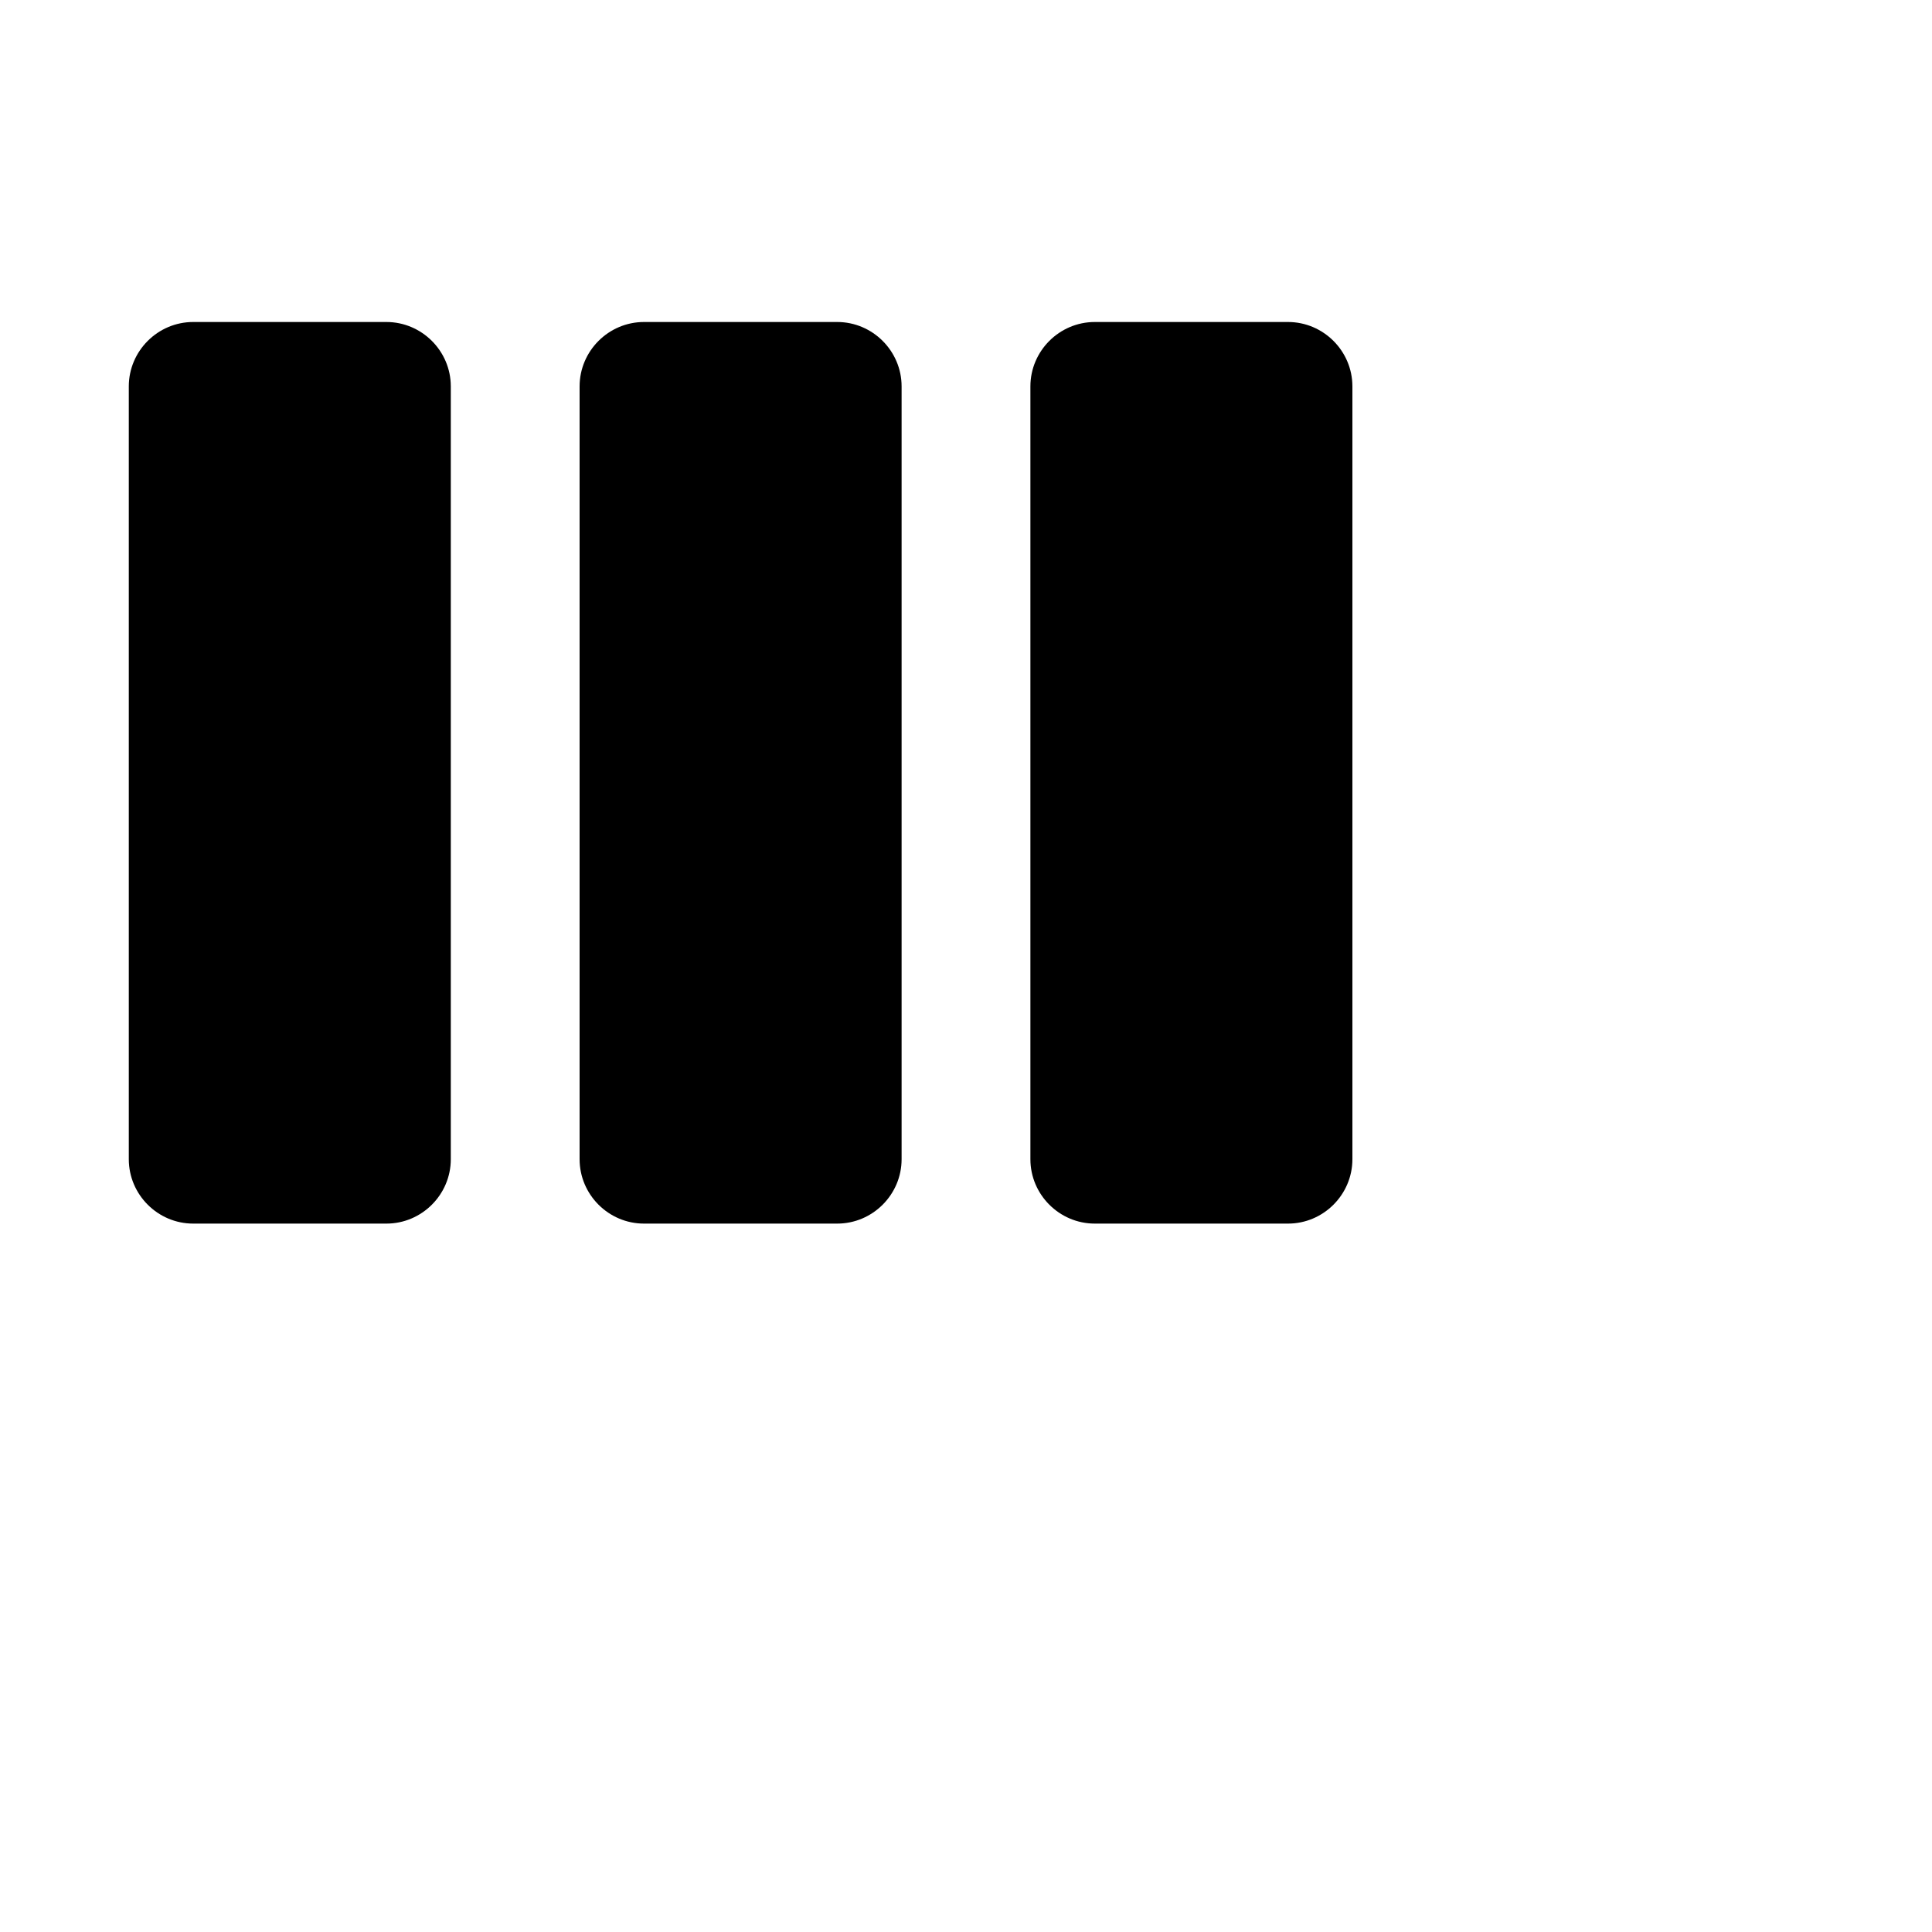
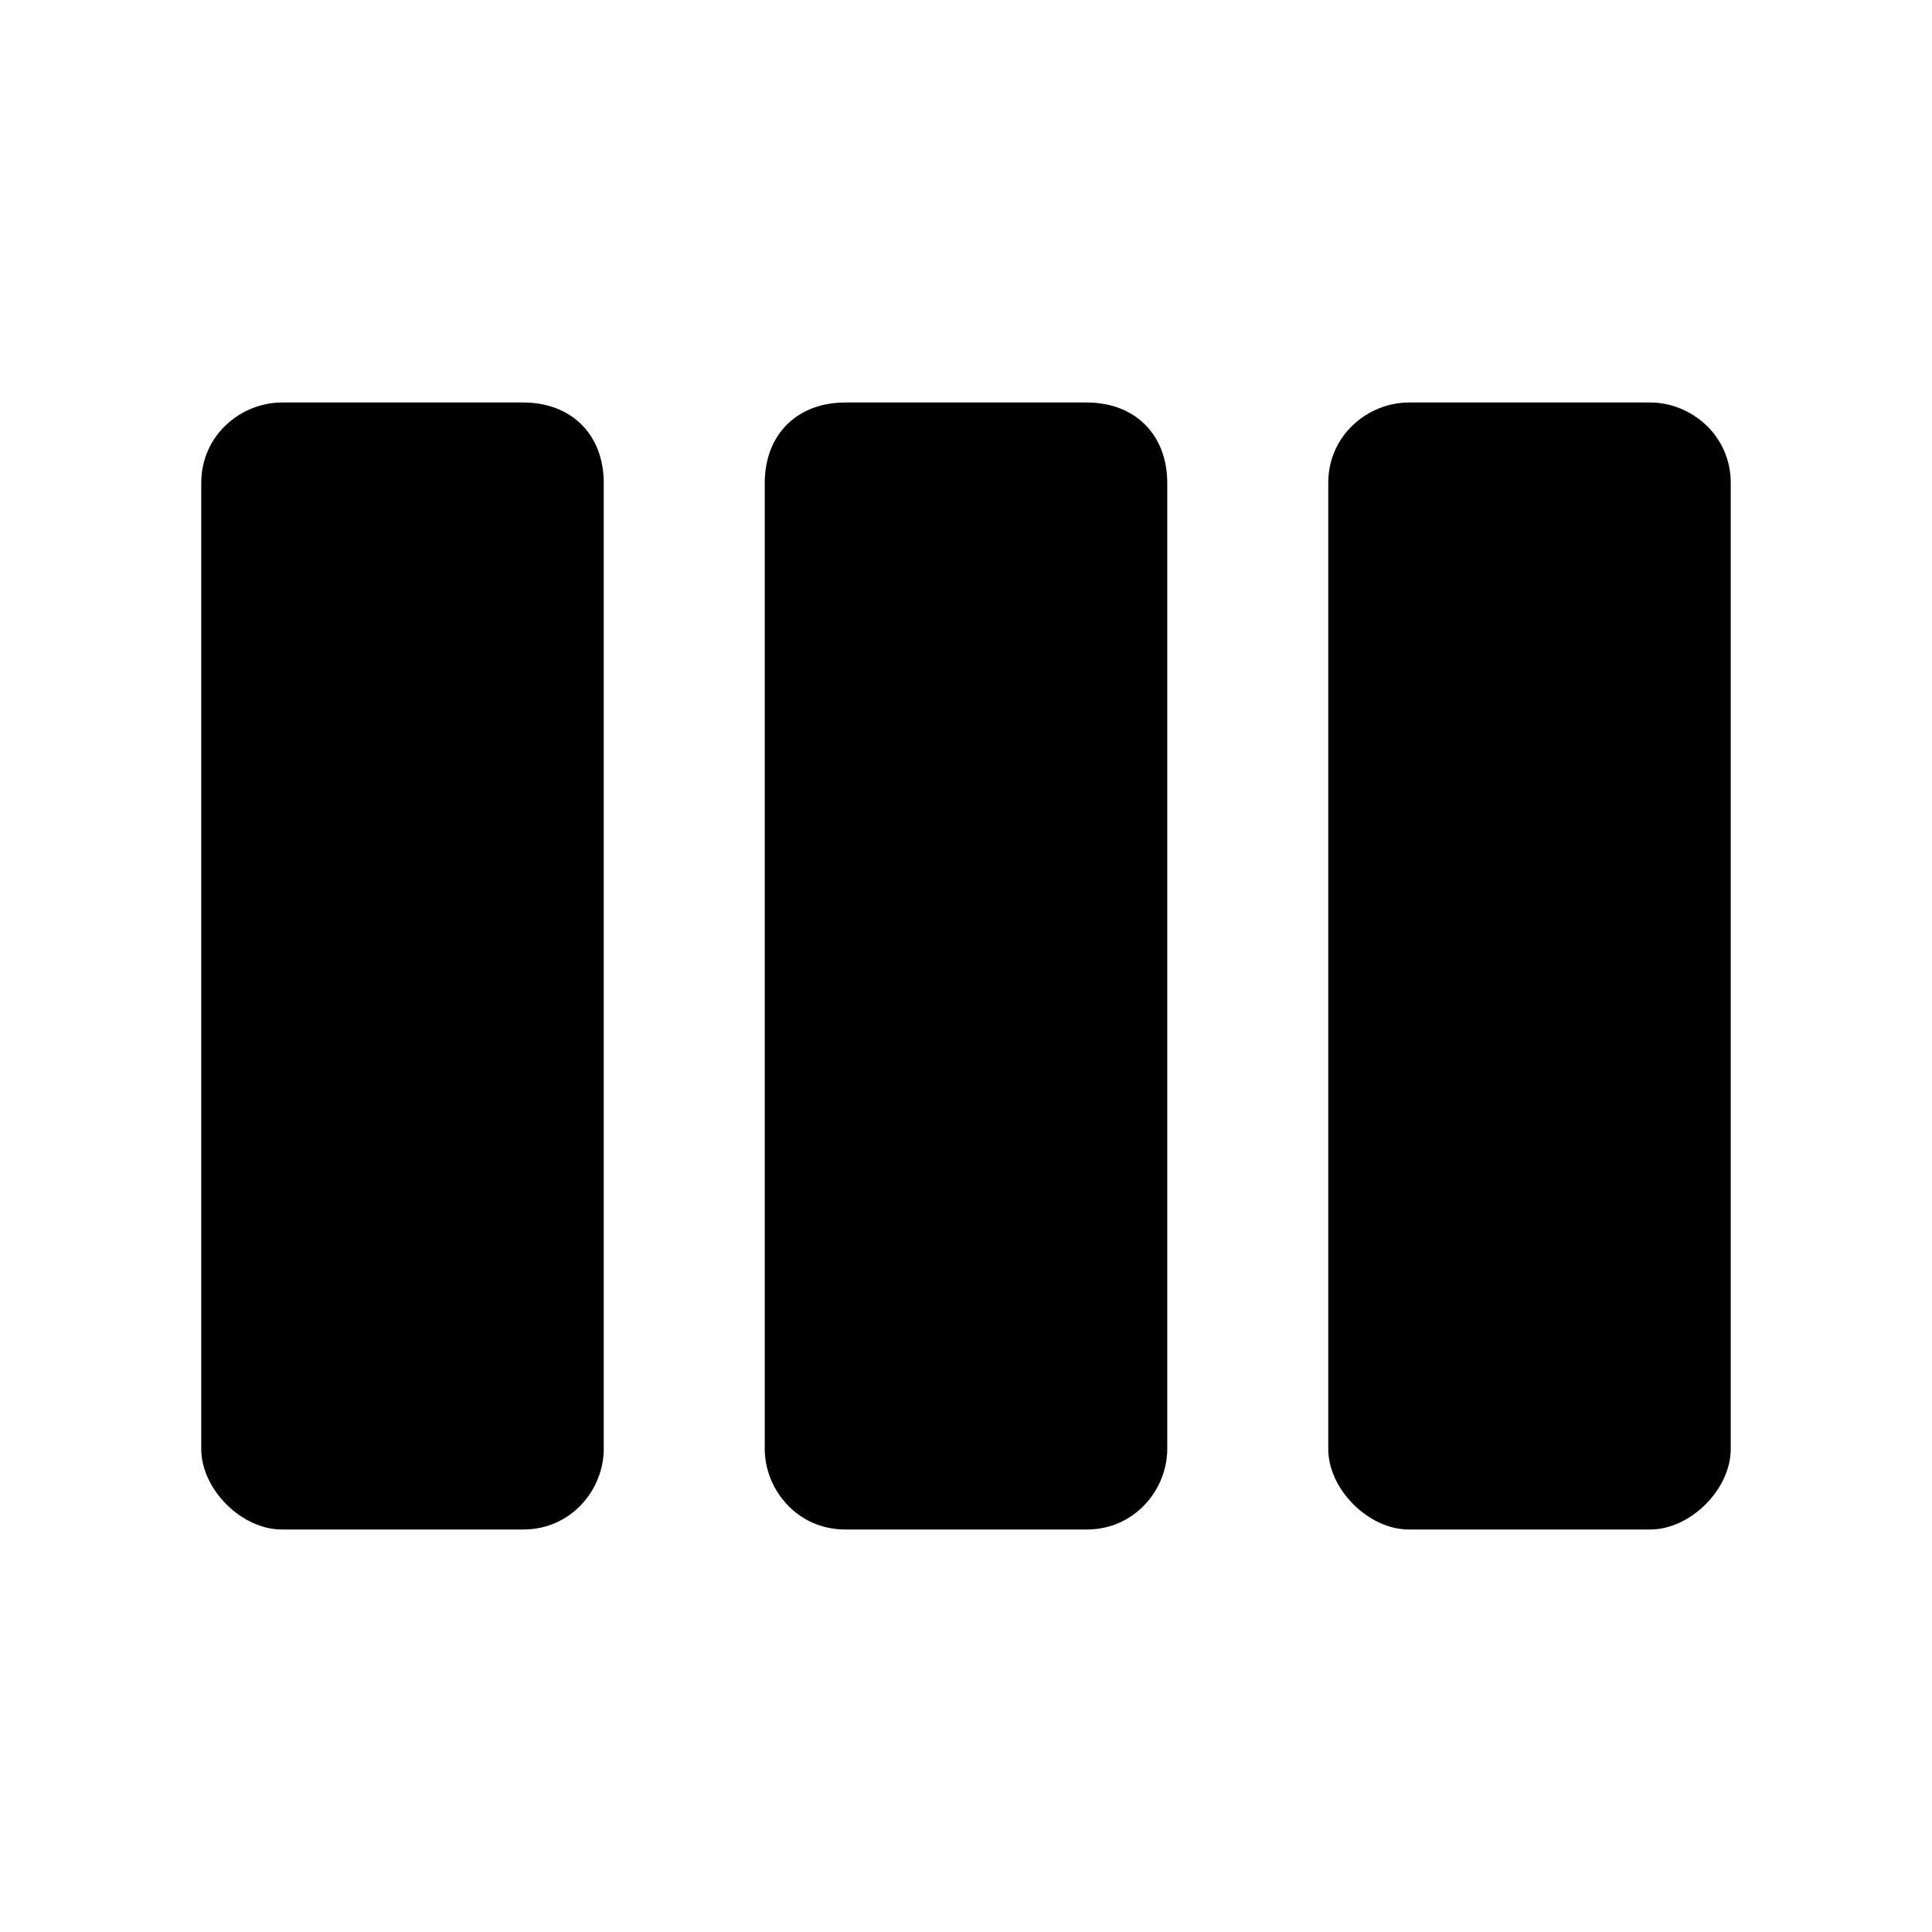
- <svg xmlns="http://www.w3.org/2000/svg" style="width:30px;height:30px" viewBox="0 0 30 30">
-   <path d="M6 5H3c-.55 0-1 .45-1 1v12c0 .55.45 1 1 1h3c.55 0 1-.45 1-1V6c0-.55-.45-1-1-1zm14 0h-3c-.55 0-1 .45-1 1v12c0 .55.45 1 1 1h3c.55 0 1-.45 1-1V6c0-.55-.45-1-1-1zm-7 0h-3c-.55 0-1 .45-1 1v12c0 .55.45 1 1 1h3c.55 0 1-.45 1-1V6c0-.55-.45-1-1-1z" />
+ <svg xmlns="http://www.w3.org/2000/svg" viewBox="0 0 24 24">
+   <path d="M6.5 5h-3c-.5 0-1 .4-1 1v12c0 .5.5 1 1 1h3c.6 0 1-.5 1-1V6c0-.6-.4-1-1-1zm14 0h-3c-.5 0-1 .4-1 1v12c0 .5.5 1 1 1h3c.5 0 1-.5 1-1V6c0-.6-.5-1-1-1zm-7 0h-3c-.6 0-1 .4-1 1v12c0 .5.4 1 1 1h3c.6 0 1-.5 1-1V6c0-.6-.4-1-1-1z" />
</svg>
